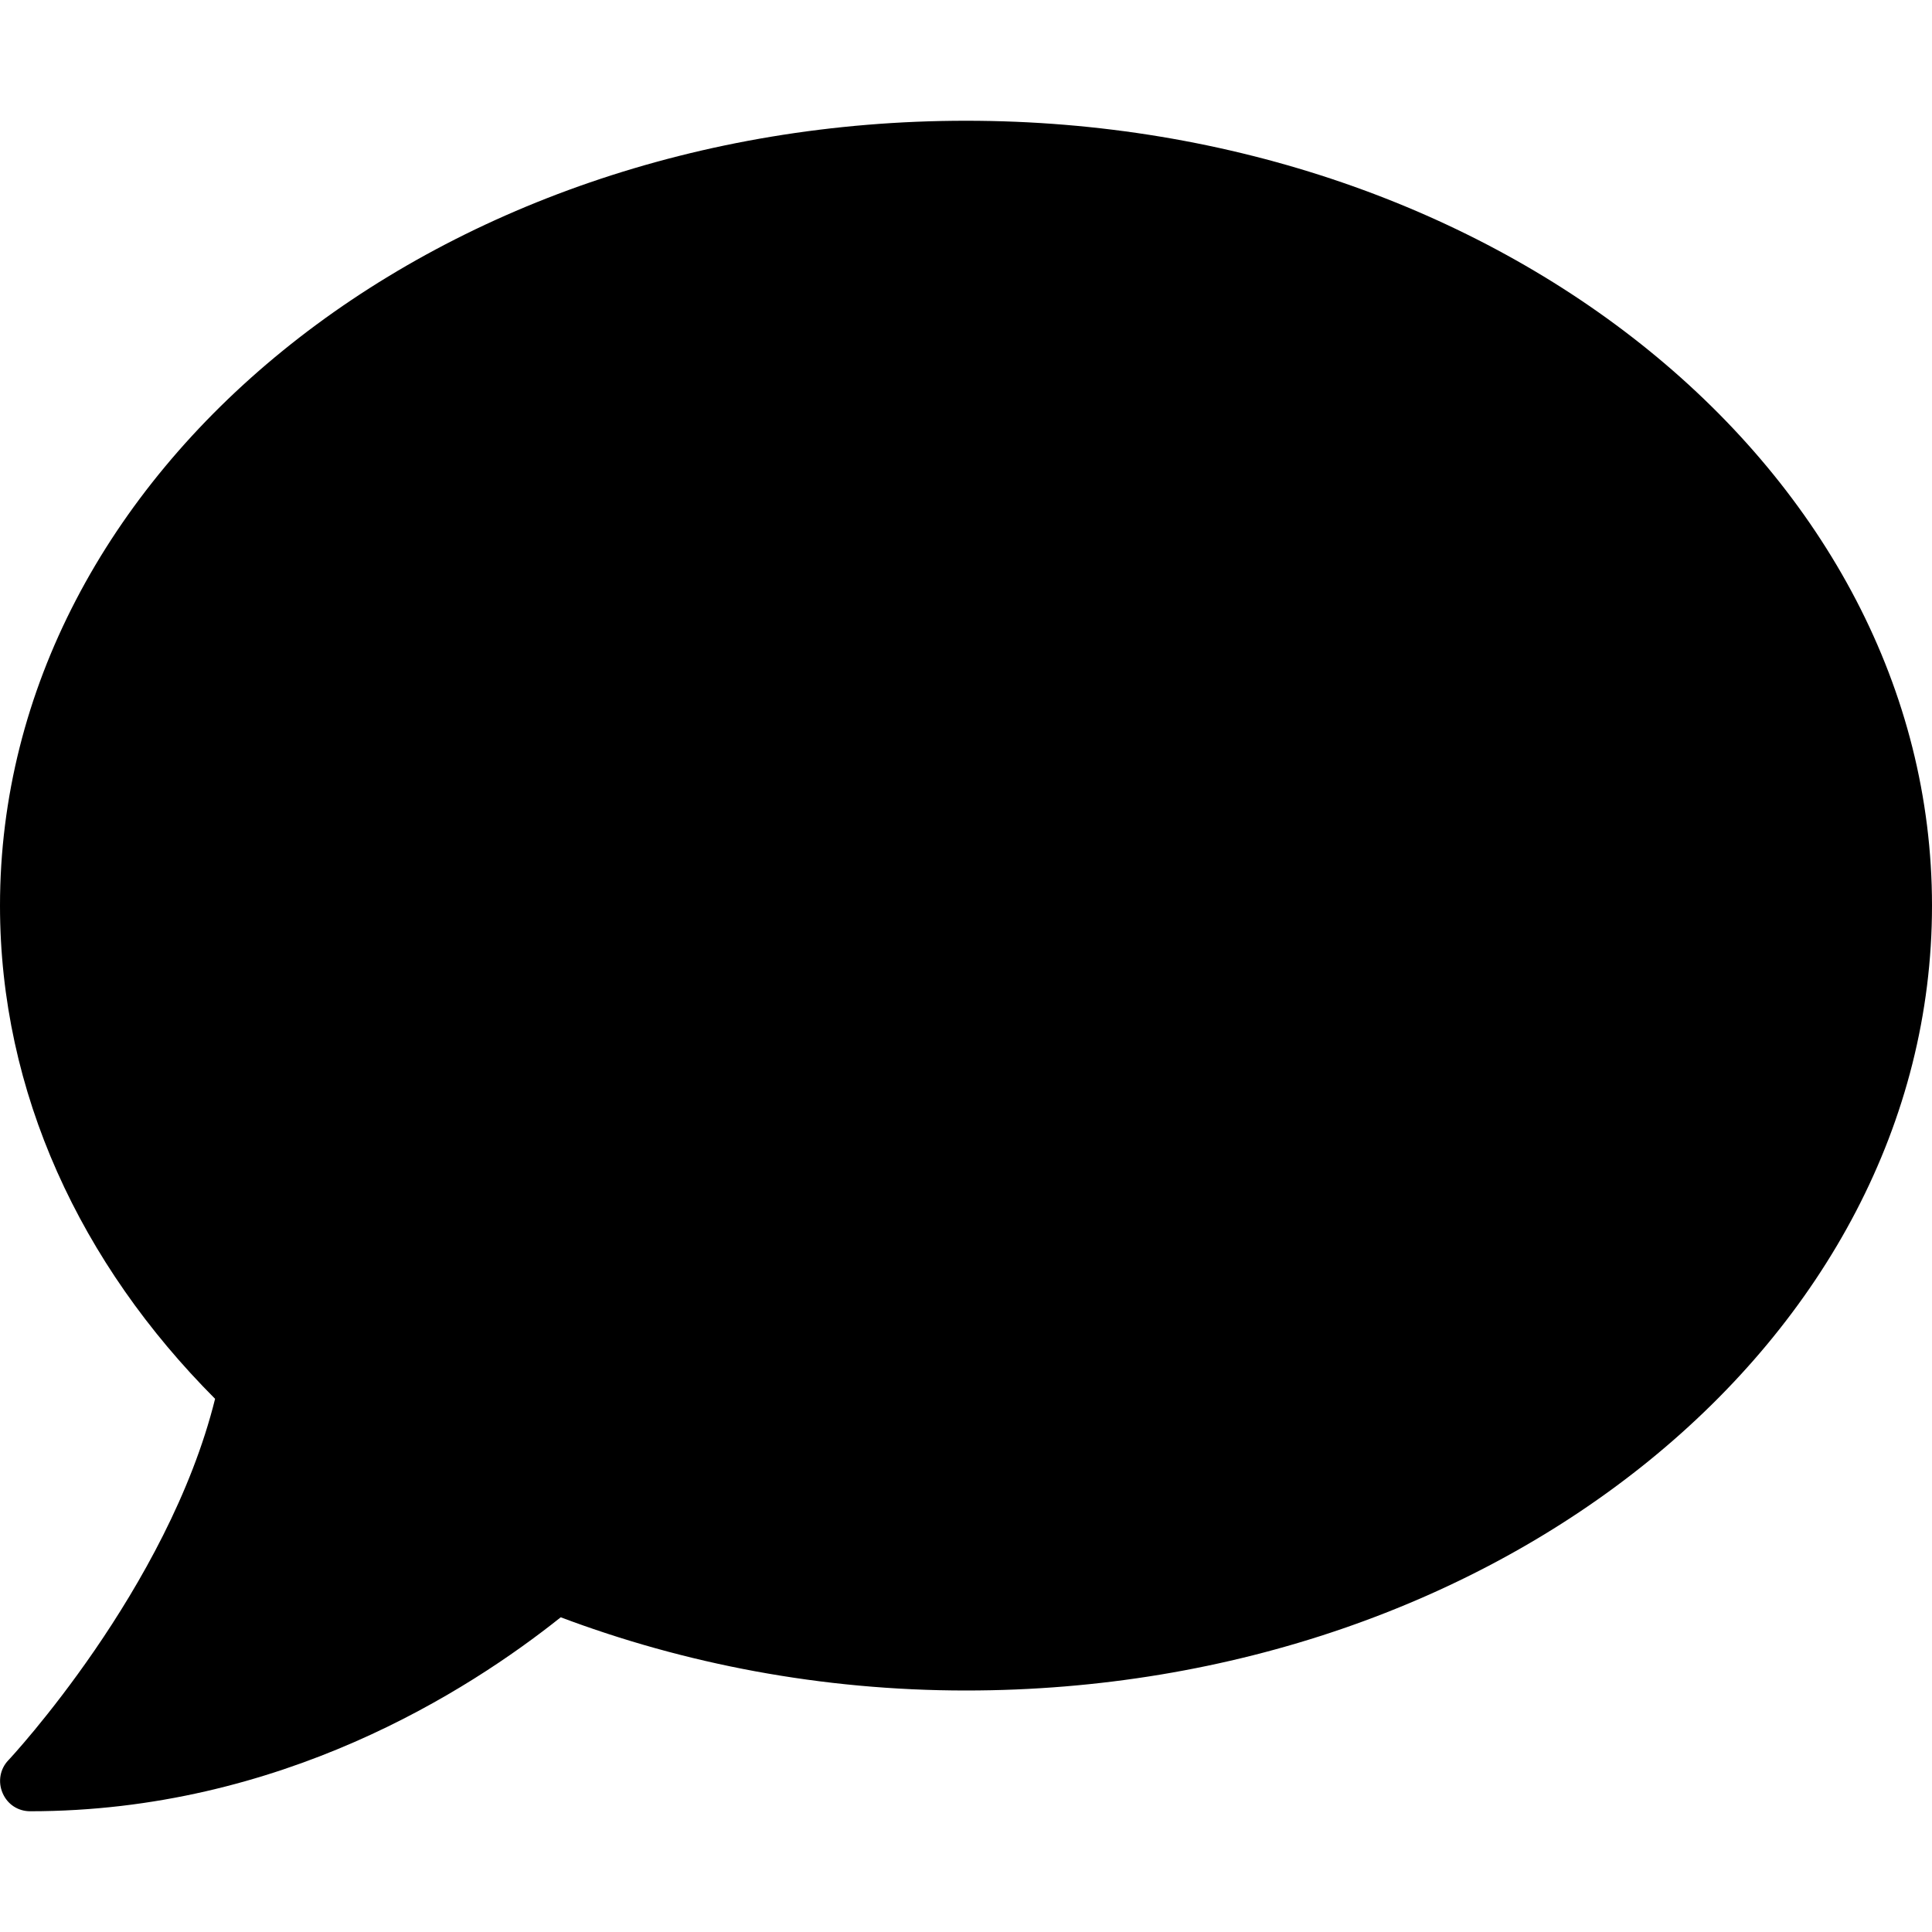
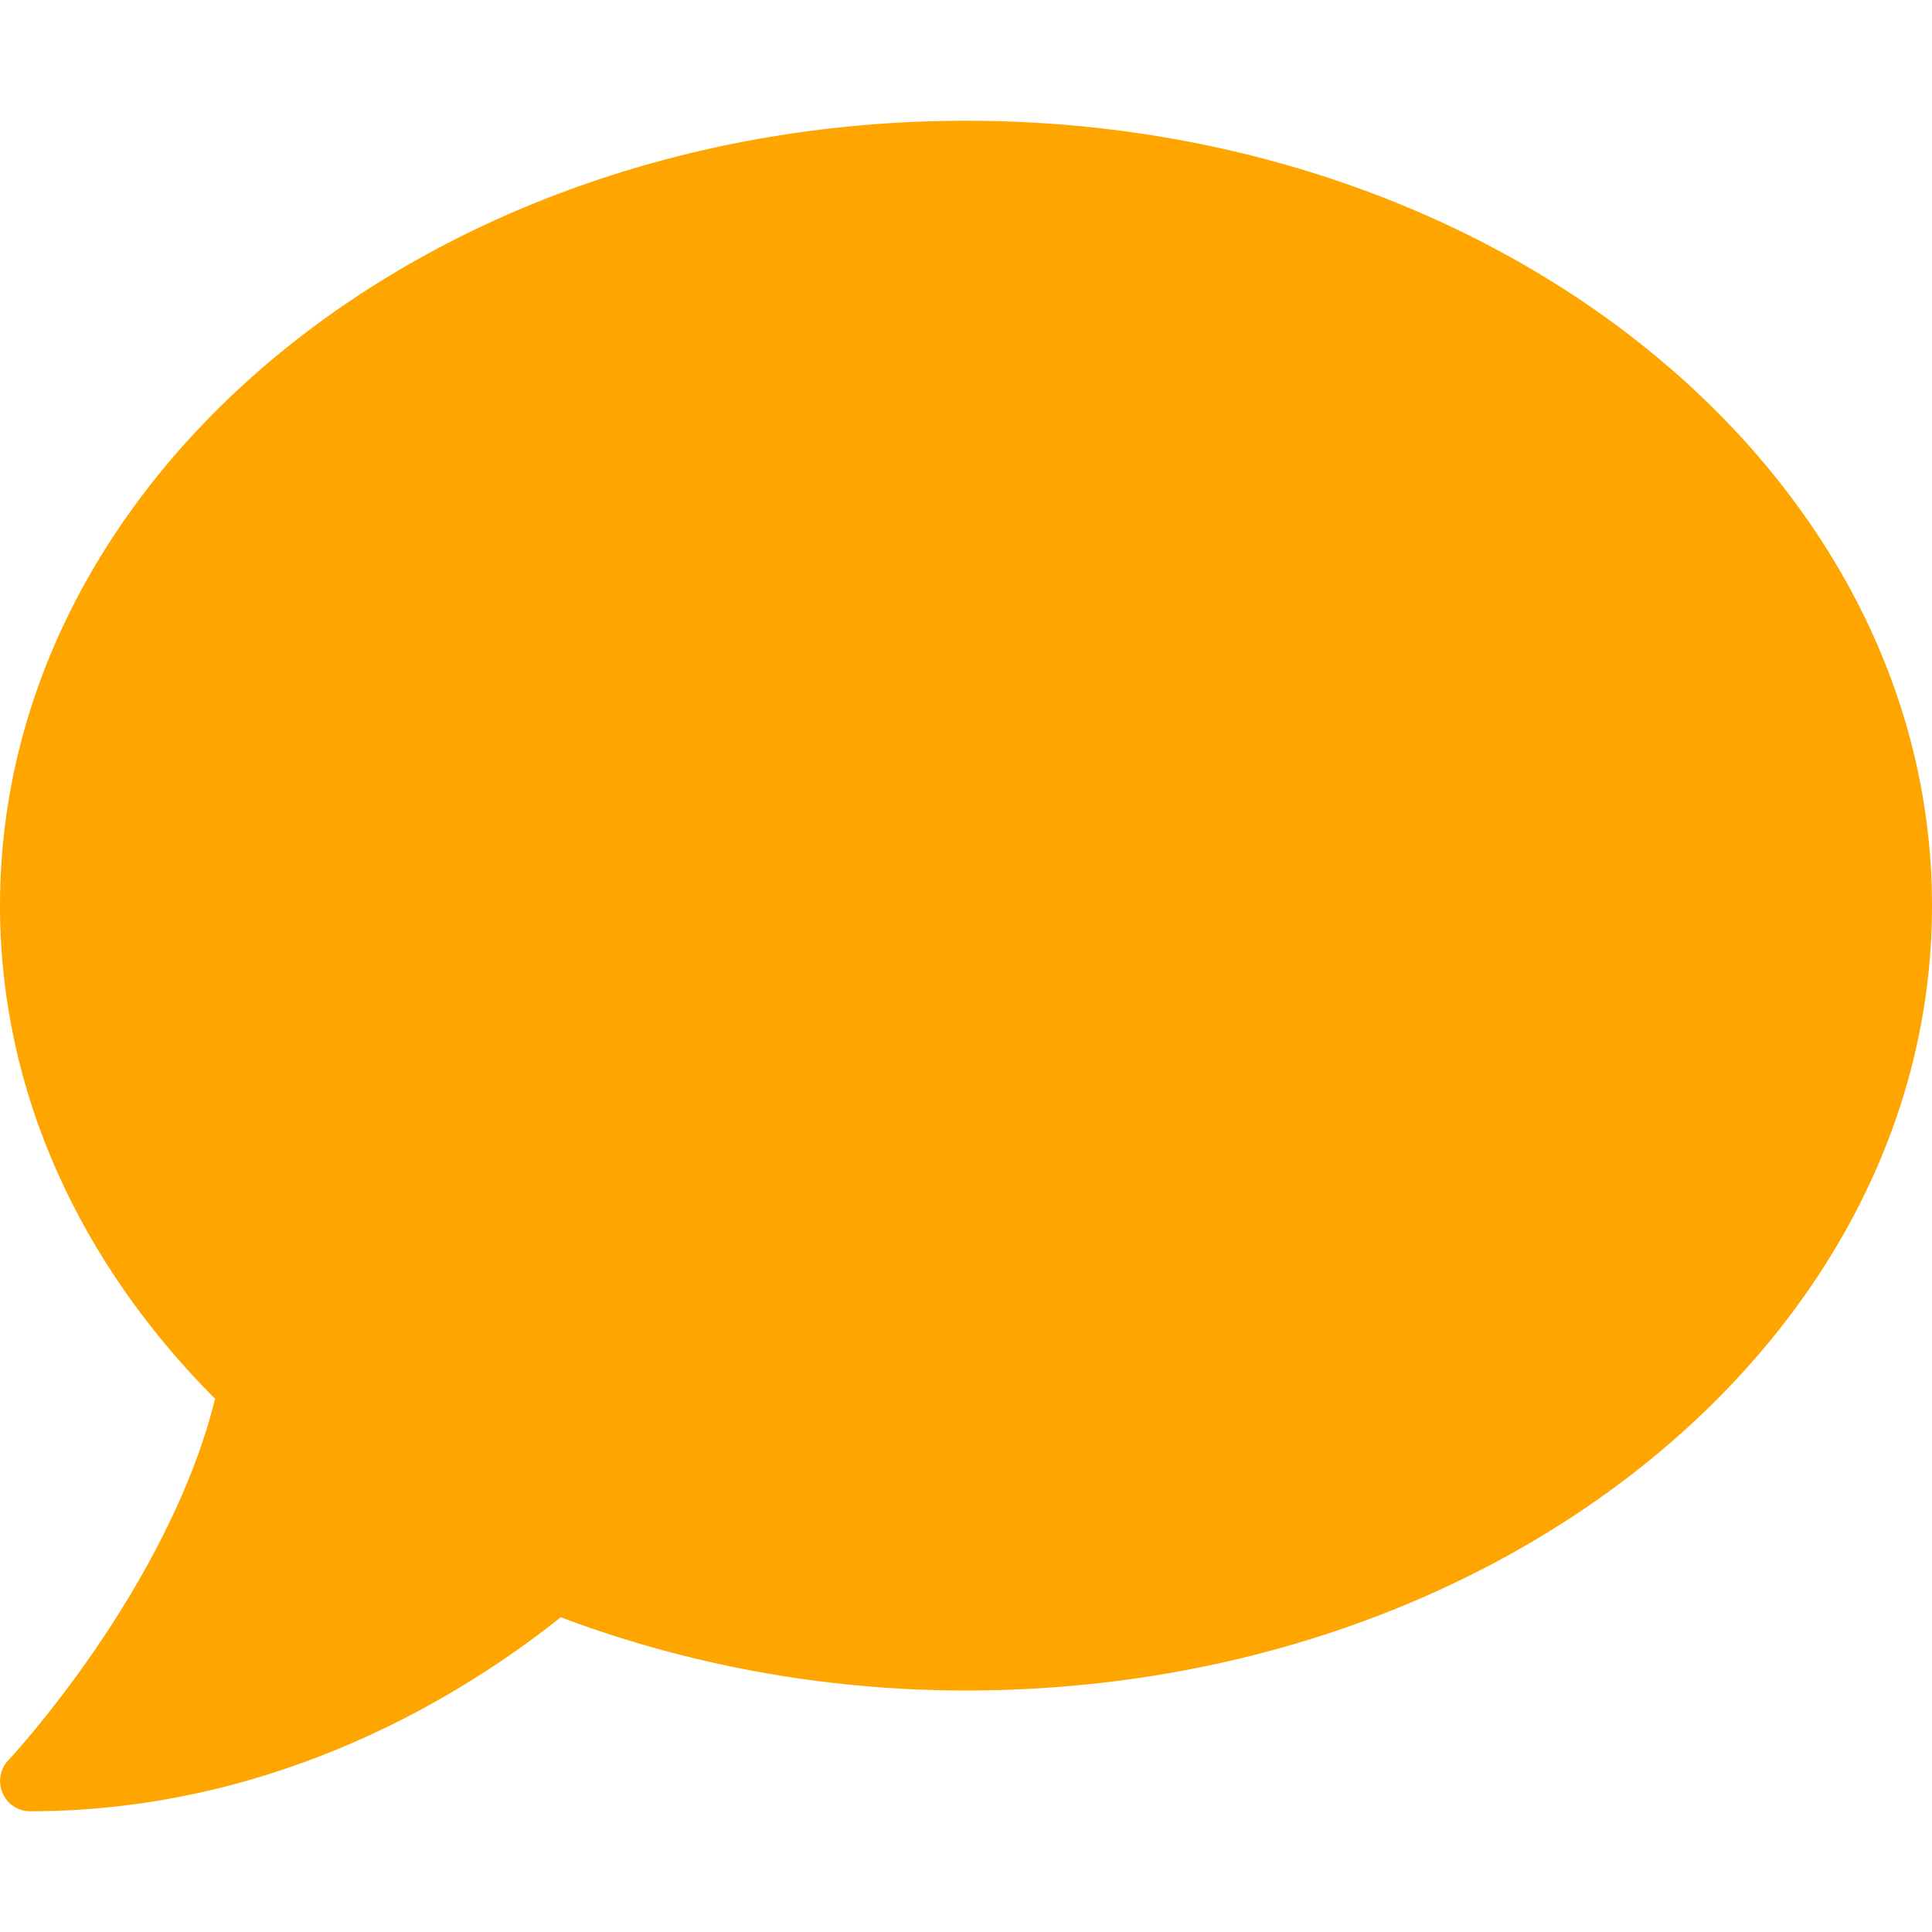
<svg xmlns="http://www.w3.org/2000/svg" aria-hidden="true" focusable="false" data-prefix="fas" data-icon="comment" class="svg-inline--fa fa-comment fa-w-16" role="img" viewBox="0 0 512 512">
-   <path fill="currentColor" d="M256 32C114.6 32 0 125.1 0 240c0 49.6 21.4 95 57 130.7C44.5 421.1 2.7 466 2.2 466.5c-2.2 2.3-2.8 5.7-1.5 8.7S4.8 480 8 480c66.3 0 116-31.8 140.6-51.4 32.7 12.3 69 19.4 107.4 19.4 141.4 0 256-93.1 256-208S397.4 32 256 32z" />
+   <path fill="orange" d="M256 32C114.6 32 0 125.1 0 240c0 49.6 21.4 95 57 130.7C44.5 421.1 2.7 466 2.2 466.5c-2.2 2.3-2.8 5.7-1.5 8.7S4.8 480 8 480c66.3 0 116-31.8 140.6-51.4 32.7 12.3 69 19.4 107.4 19.4 141.4 0 256-93.1 256-208S397.4 32 256 32z" />
</svg>
